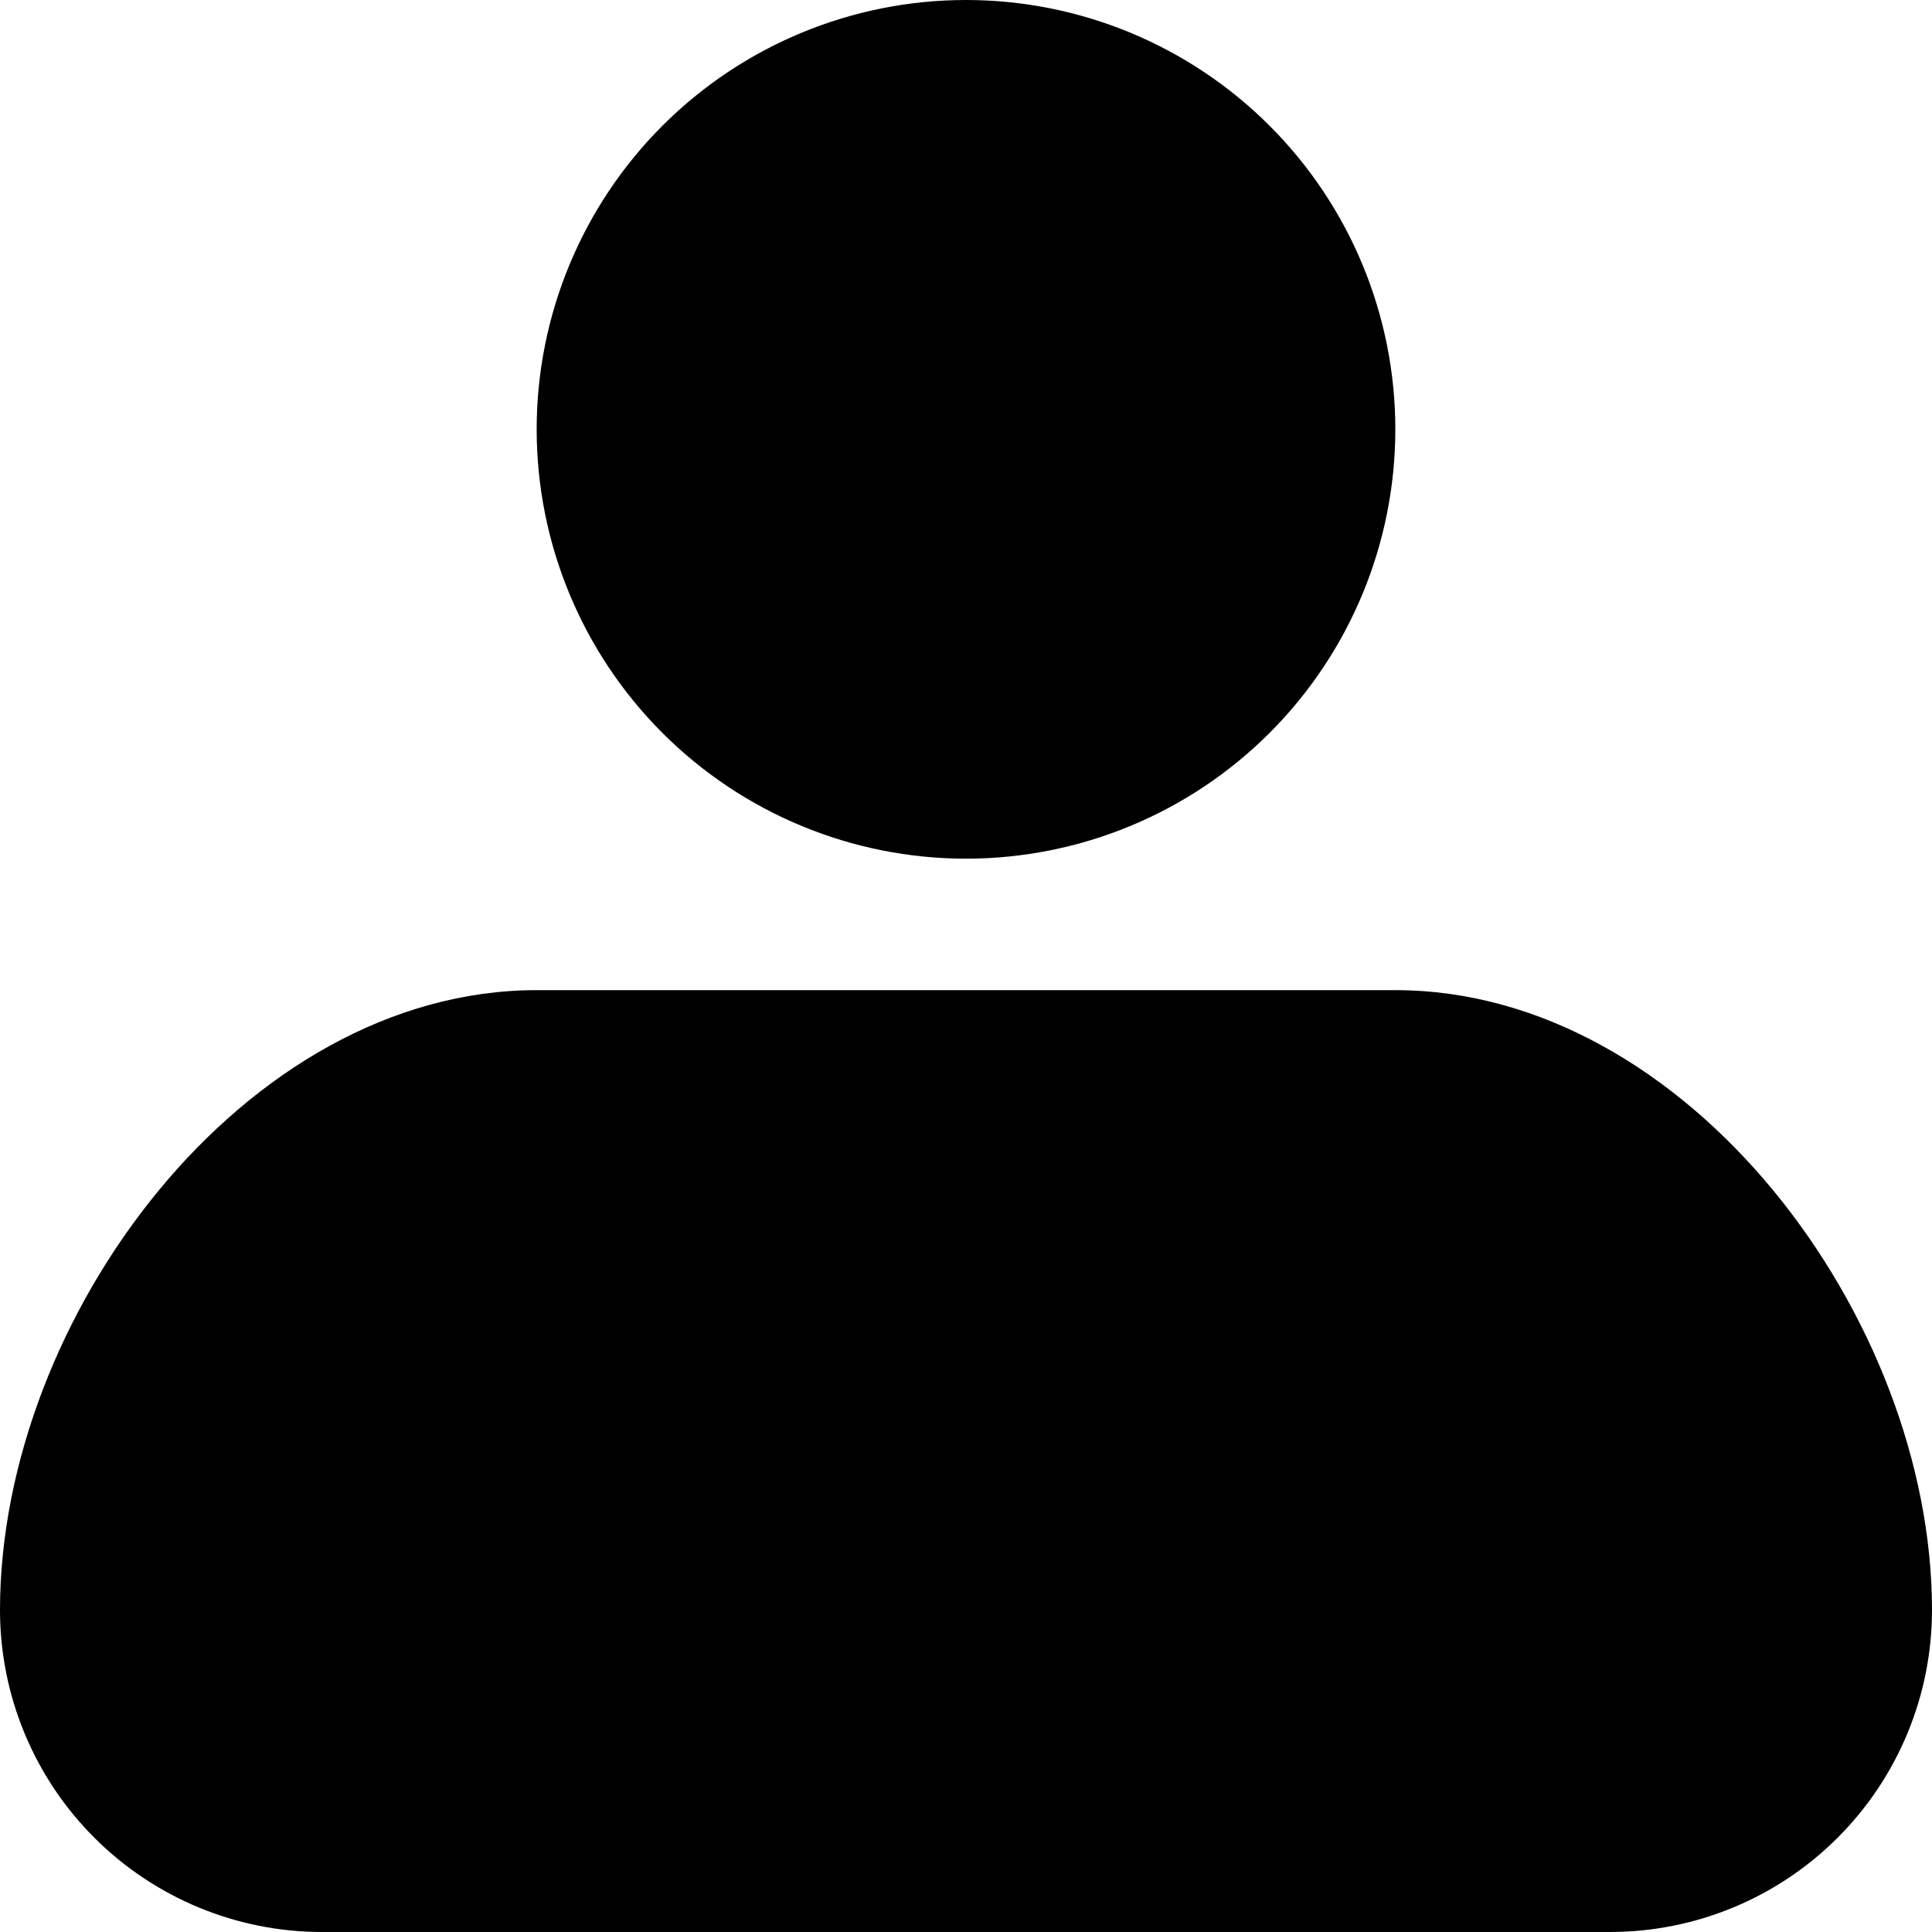
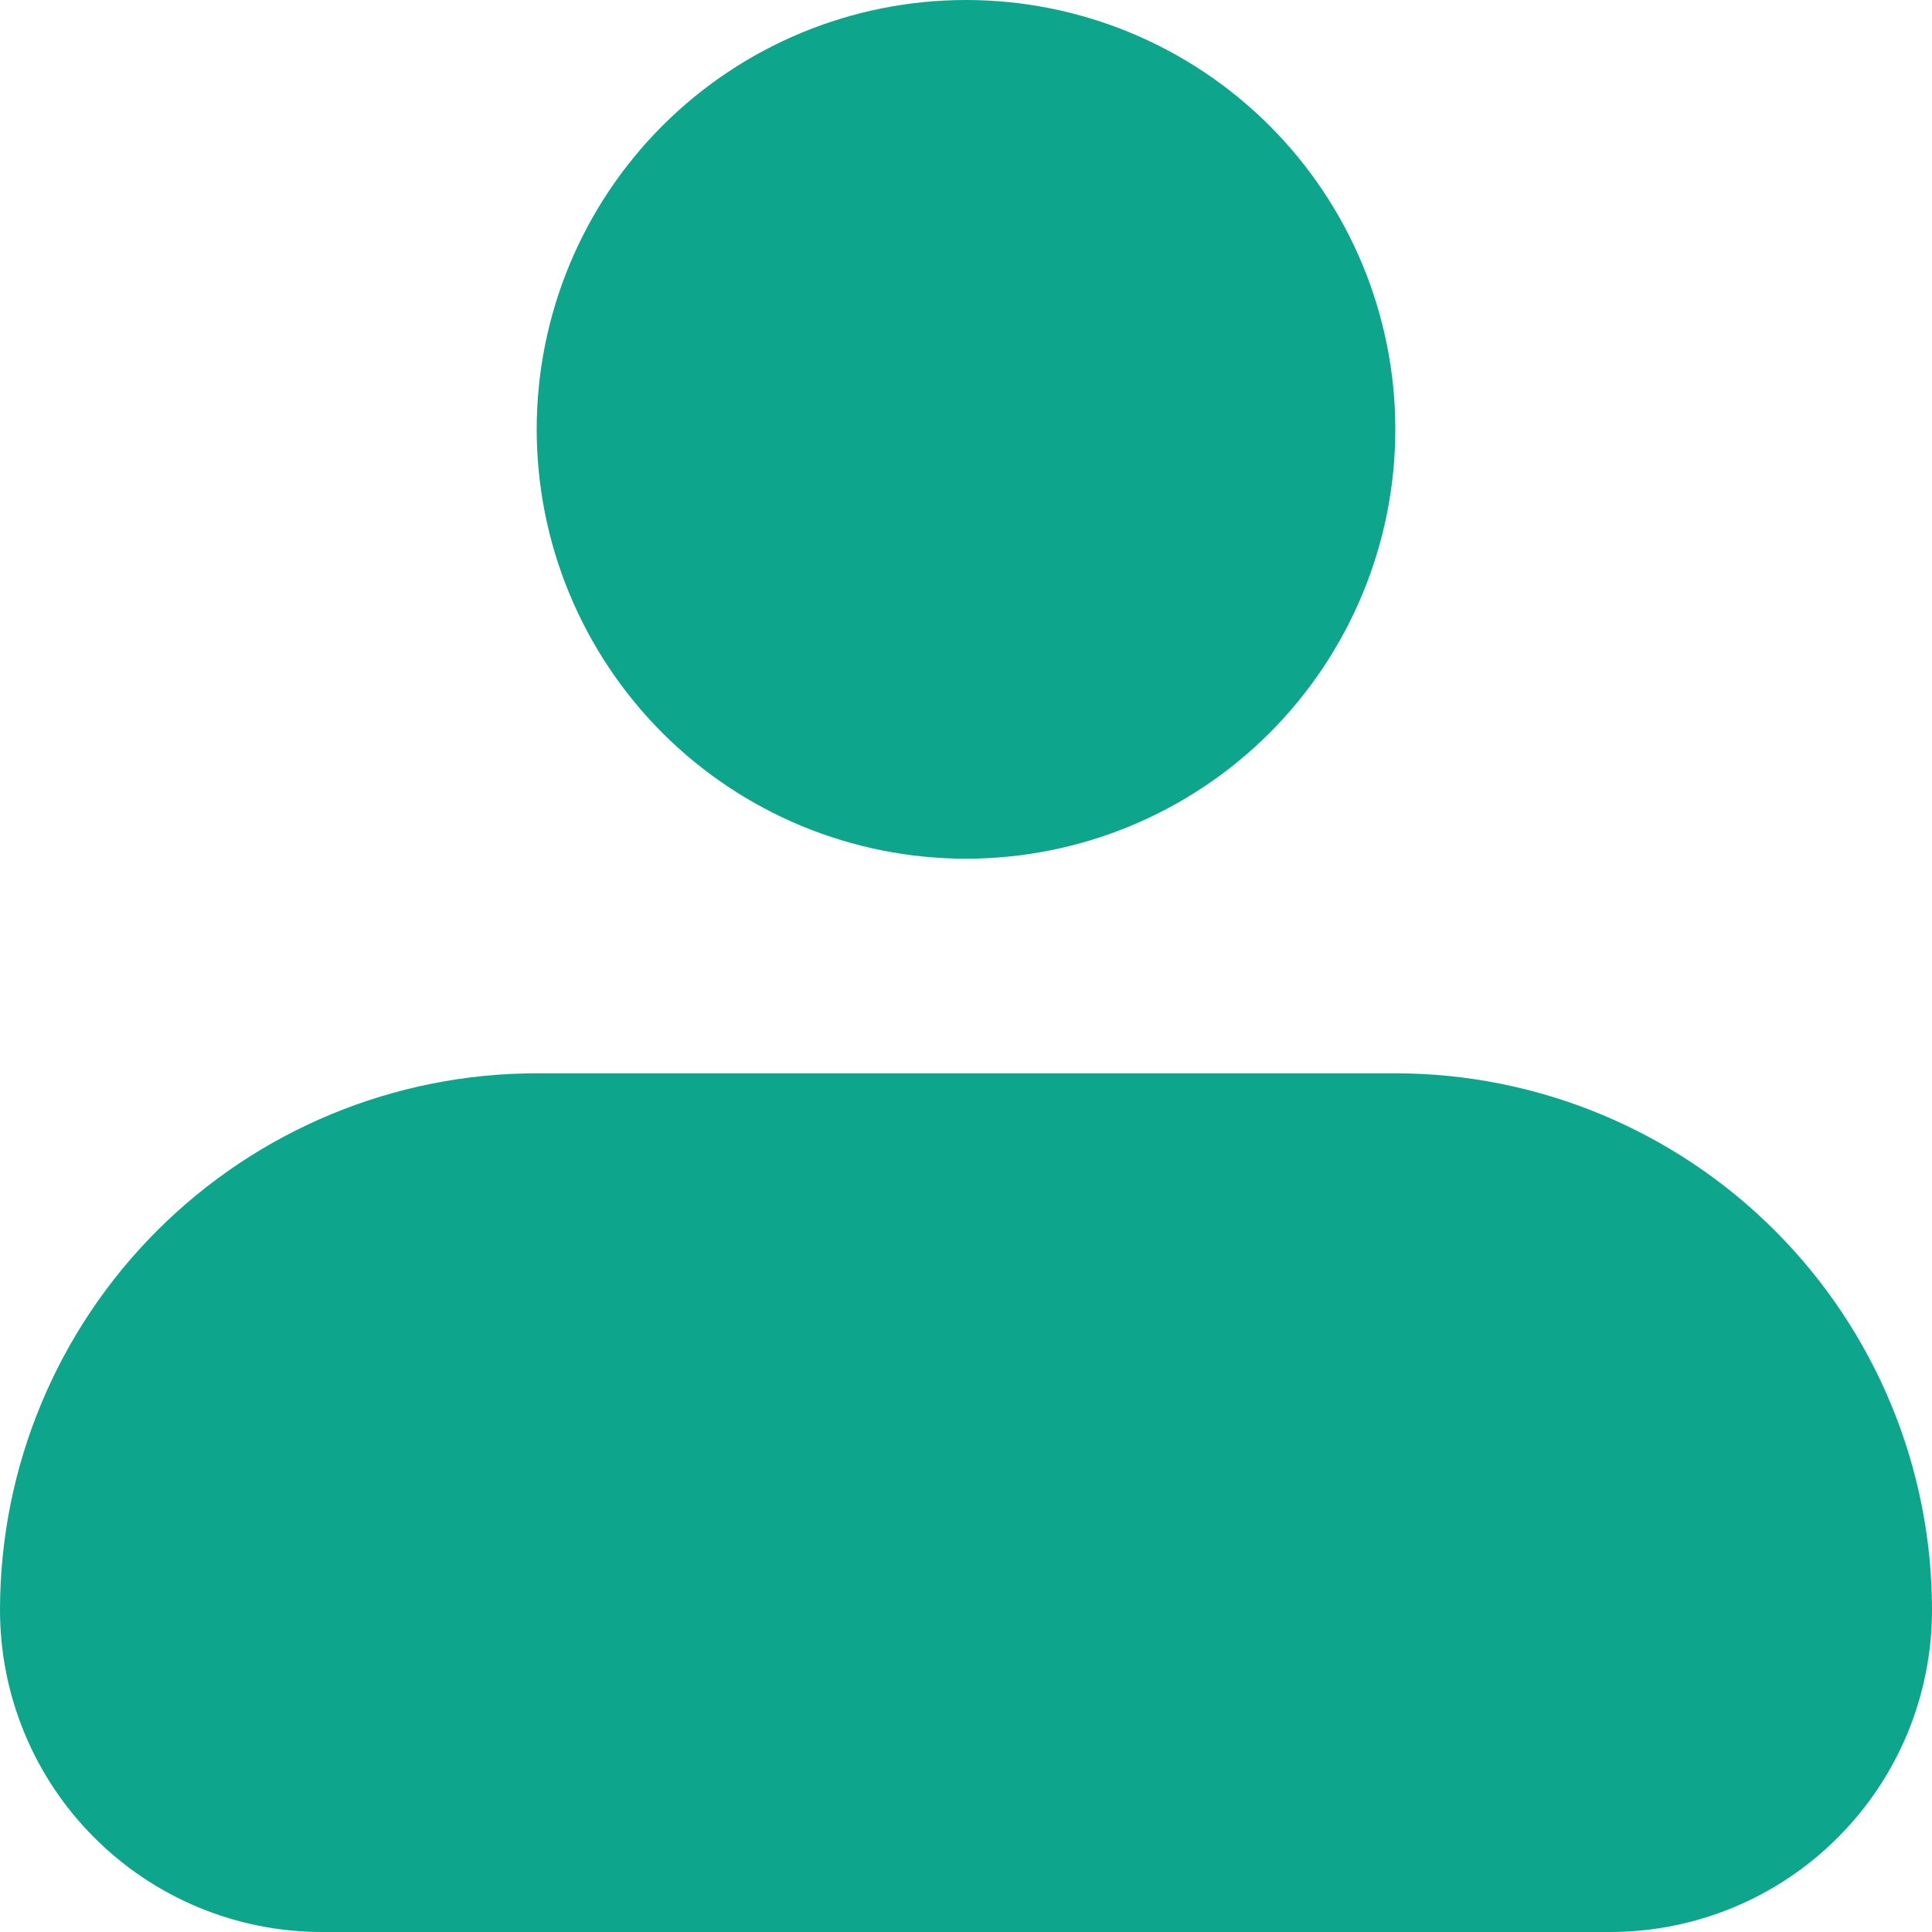
- <svg xmlns="http://www.w3.org/2000/svg" width="400" height="400" viewBox="0 0 400 400" fill="none">
-   <path fill-rule="evenodd" clip-rule="evenodd" d="M111.111 88.889C111.111 65.314 120.476 42.705 137.146 26.035C153.816 9.365 176.425 0 200 0C223.575 0 246.183 9.365 262.853 26.035C279.523 42.705 288.888 65.314 288.888 88.889C288.888 112.464 279.523 135.073 262.853 151.743C246.183 168.413 223.575 177.778 200 177.778C176.425 177.778 153.816 168.413 137.146 151.743C120.476 135.073 111.111 112.464 111.111 88.889ZM111.111 205C50.593 205 0 272.815 0 333.333C0 351.015 7.024 367.972 19.526 380.473C32.029 392.977 48.986 400 66.667 400H333.333C351.015 400 367.972 392.977 380.473 380.473C392.977 367.972 400 351.015 400 333.333C400 272.815 349.407 205 288.888 205H111.111Z" fill="black" />
+ <svg xmlns="http://www.w3.org/2000/svg" width="24" height="24" viewBox="0 0 24 24" fill="none">
+   <path fill-rule="evenodd" clip-rule="evenodd" d="M6.667 5.333C6.667 3.919 7.229 2.562 8.229 1.562C9.229 0.562 10.585 0 12 0C13.415 0 14.771 0.562 15.771 1.562C16.771 2.562 17.333 3.919 17.333 5.333C17.333 6.748 16.771 8.104 15.771 9.105C14.771 10.105 13.415 10.667 12 10.667C10.585 10.667 9.229 10.105 8.229 9.105C7.229 8.104 6.667 6.748 6.667 5.333ZM6.667 13.333C4.899 13.333 3.203 14.036 1.953 15.286C0.702 16.536 0 18.232 0 20C0 21.061 0.421 22.078 1.172 22.828C1.922 23.579 2.939 24 4 24H20C21.061 24 22.078 23.579 22.828 22.828C23.579 22.078 24 21.061 24 20C24 18.232 23.298 16.536 22.047 15.286C20.797 14.036 19.101 13.333 17.333 13.333H6.667Z" fill="#0DA58C" />
</svg>
